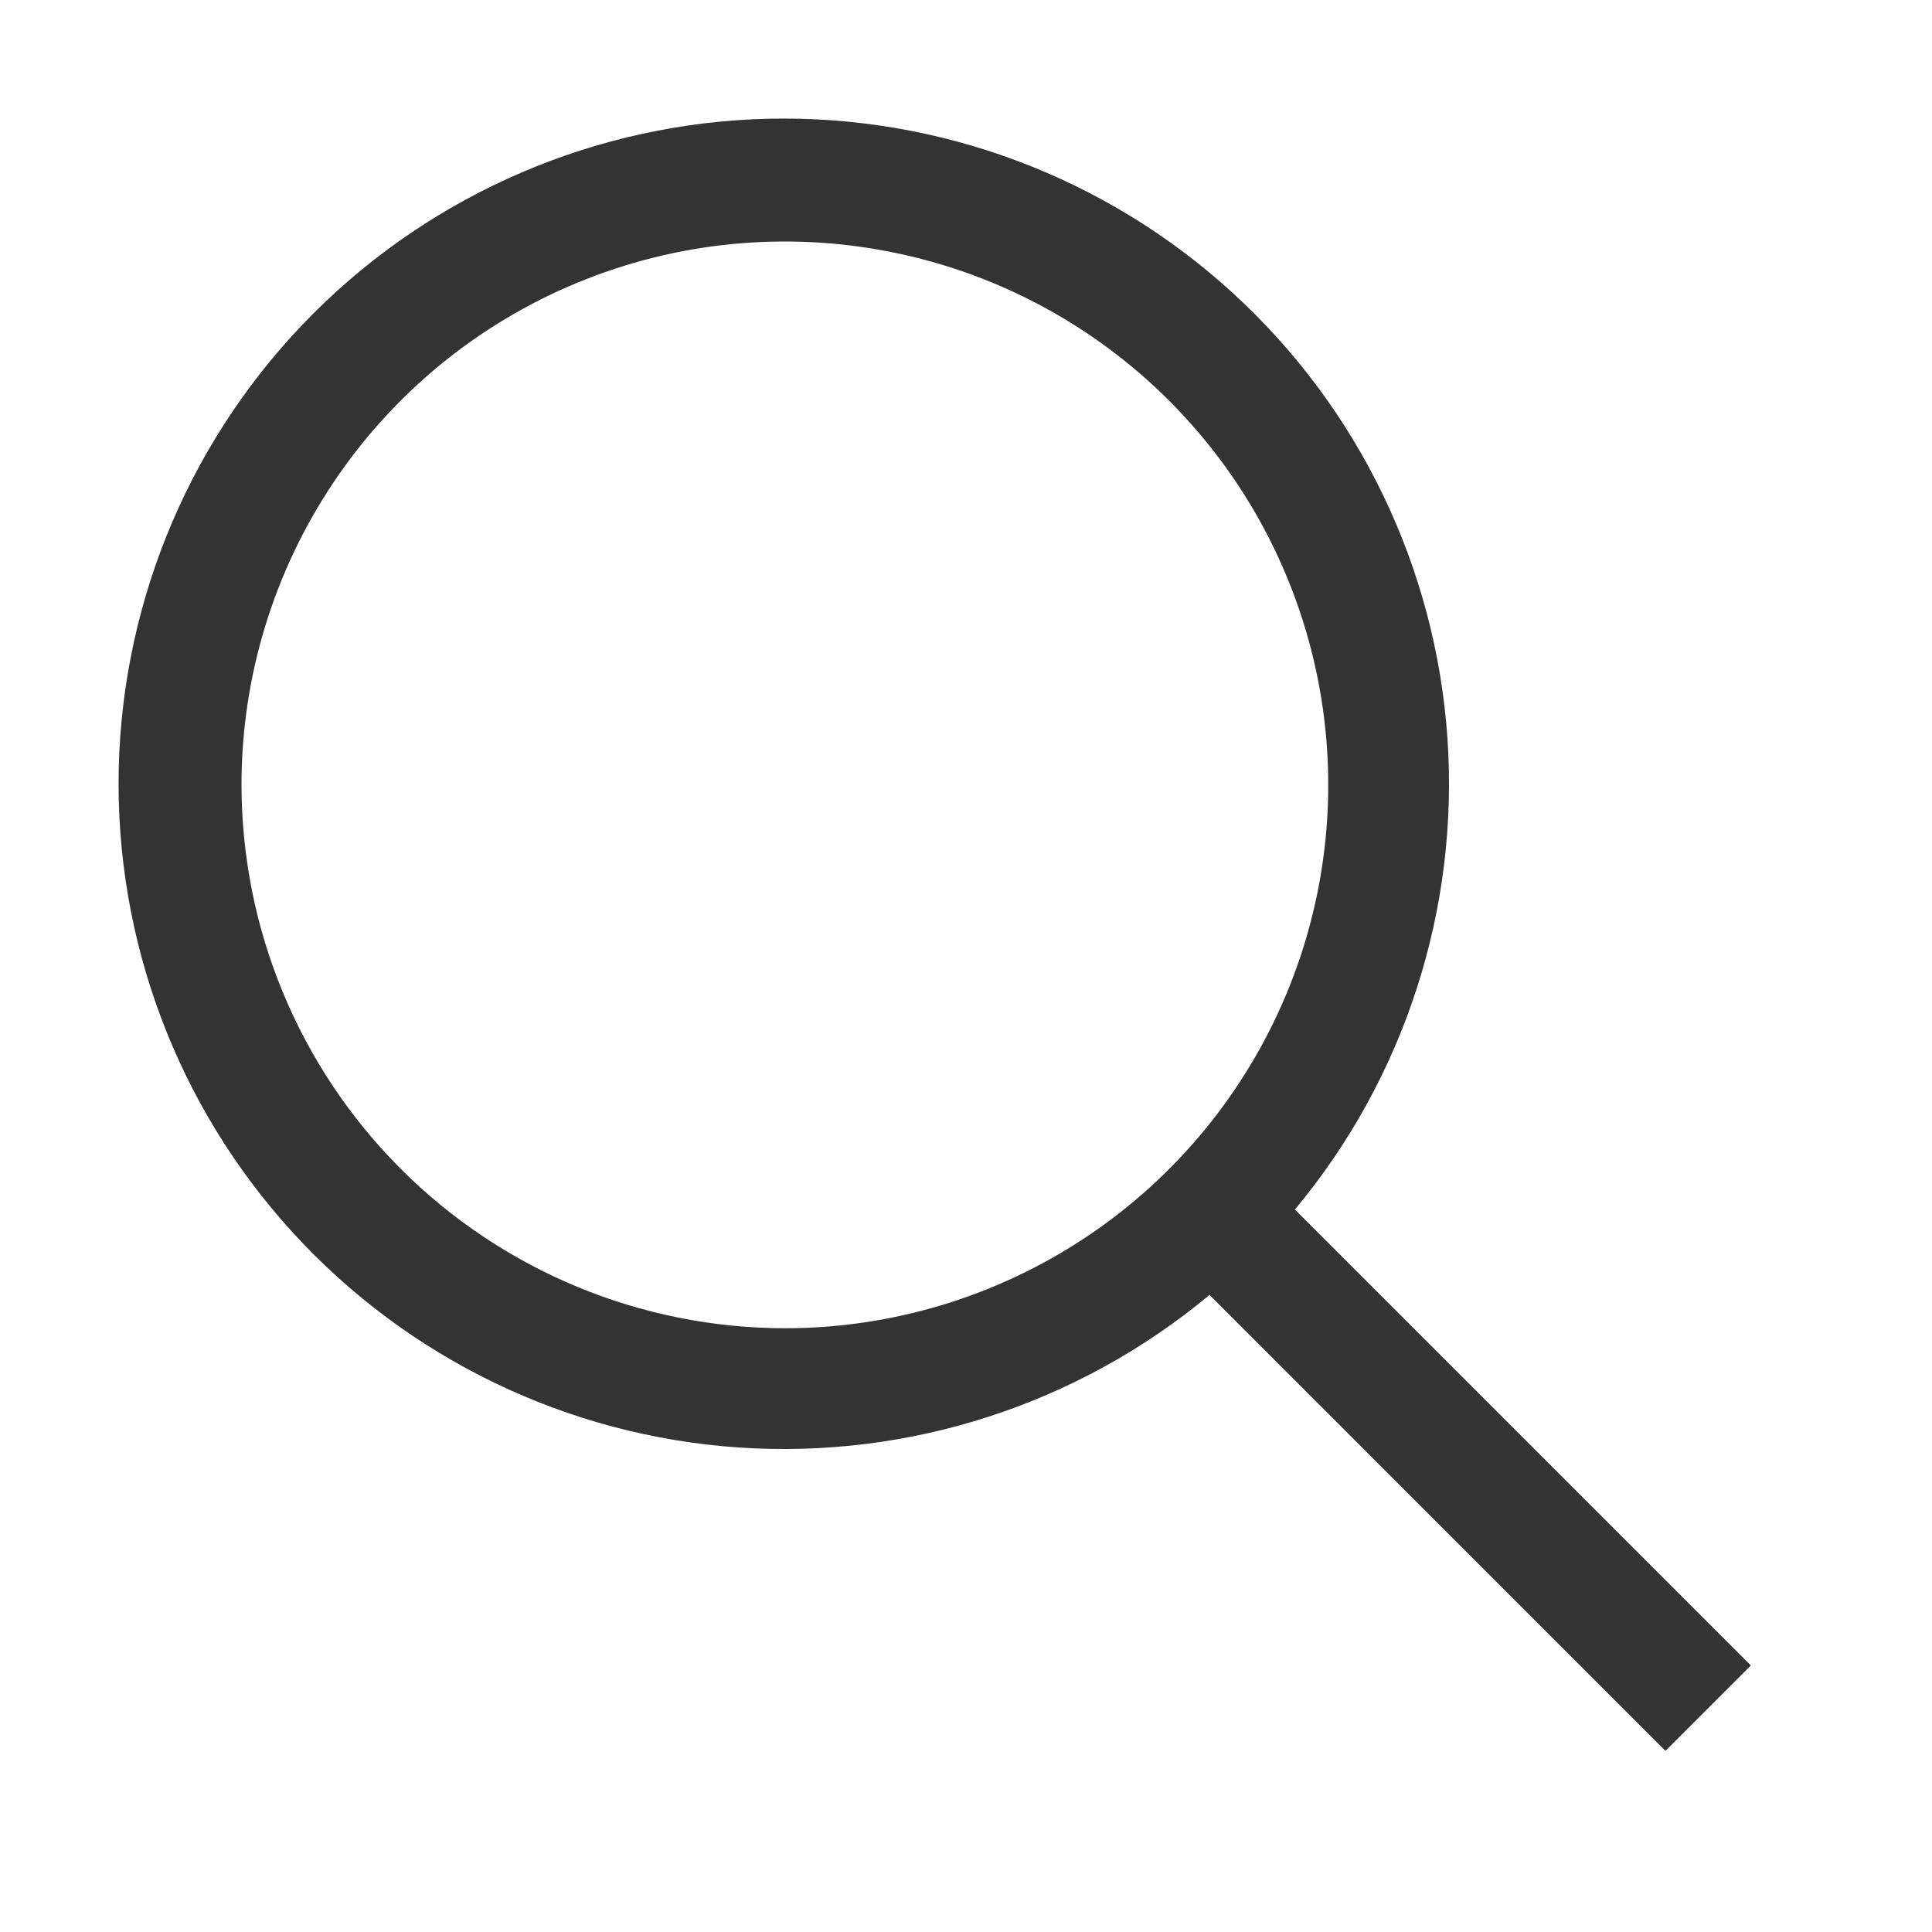
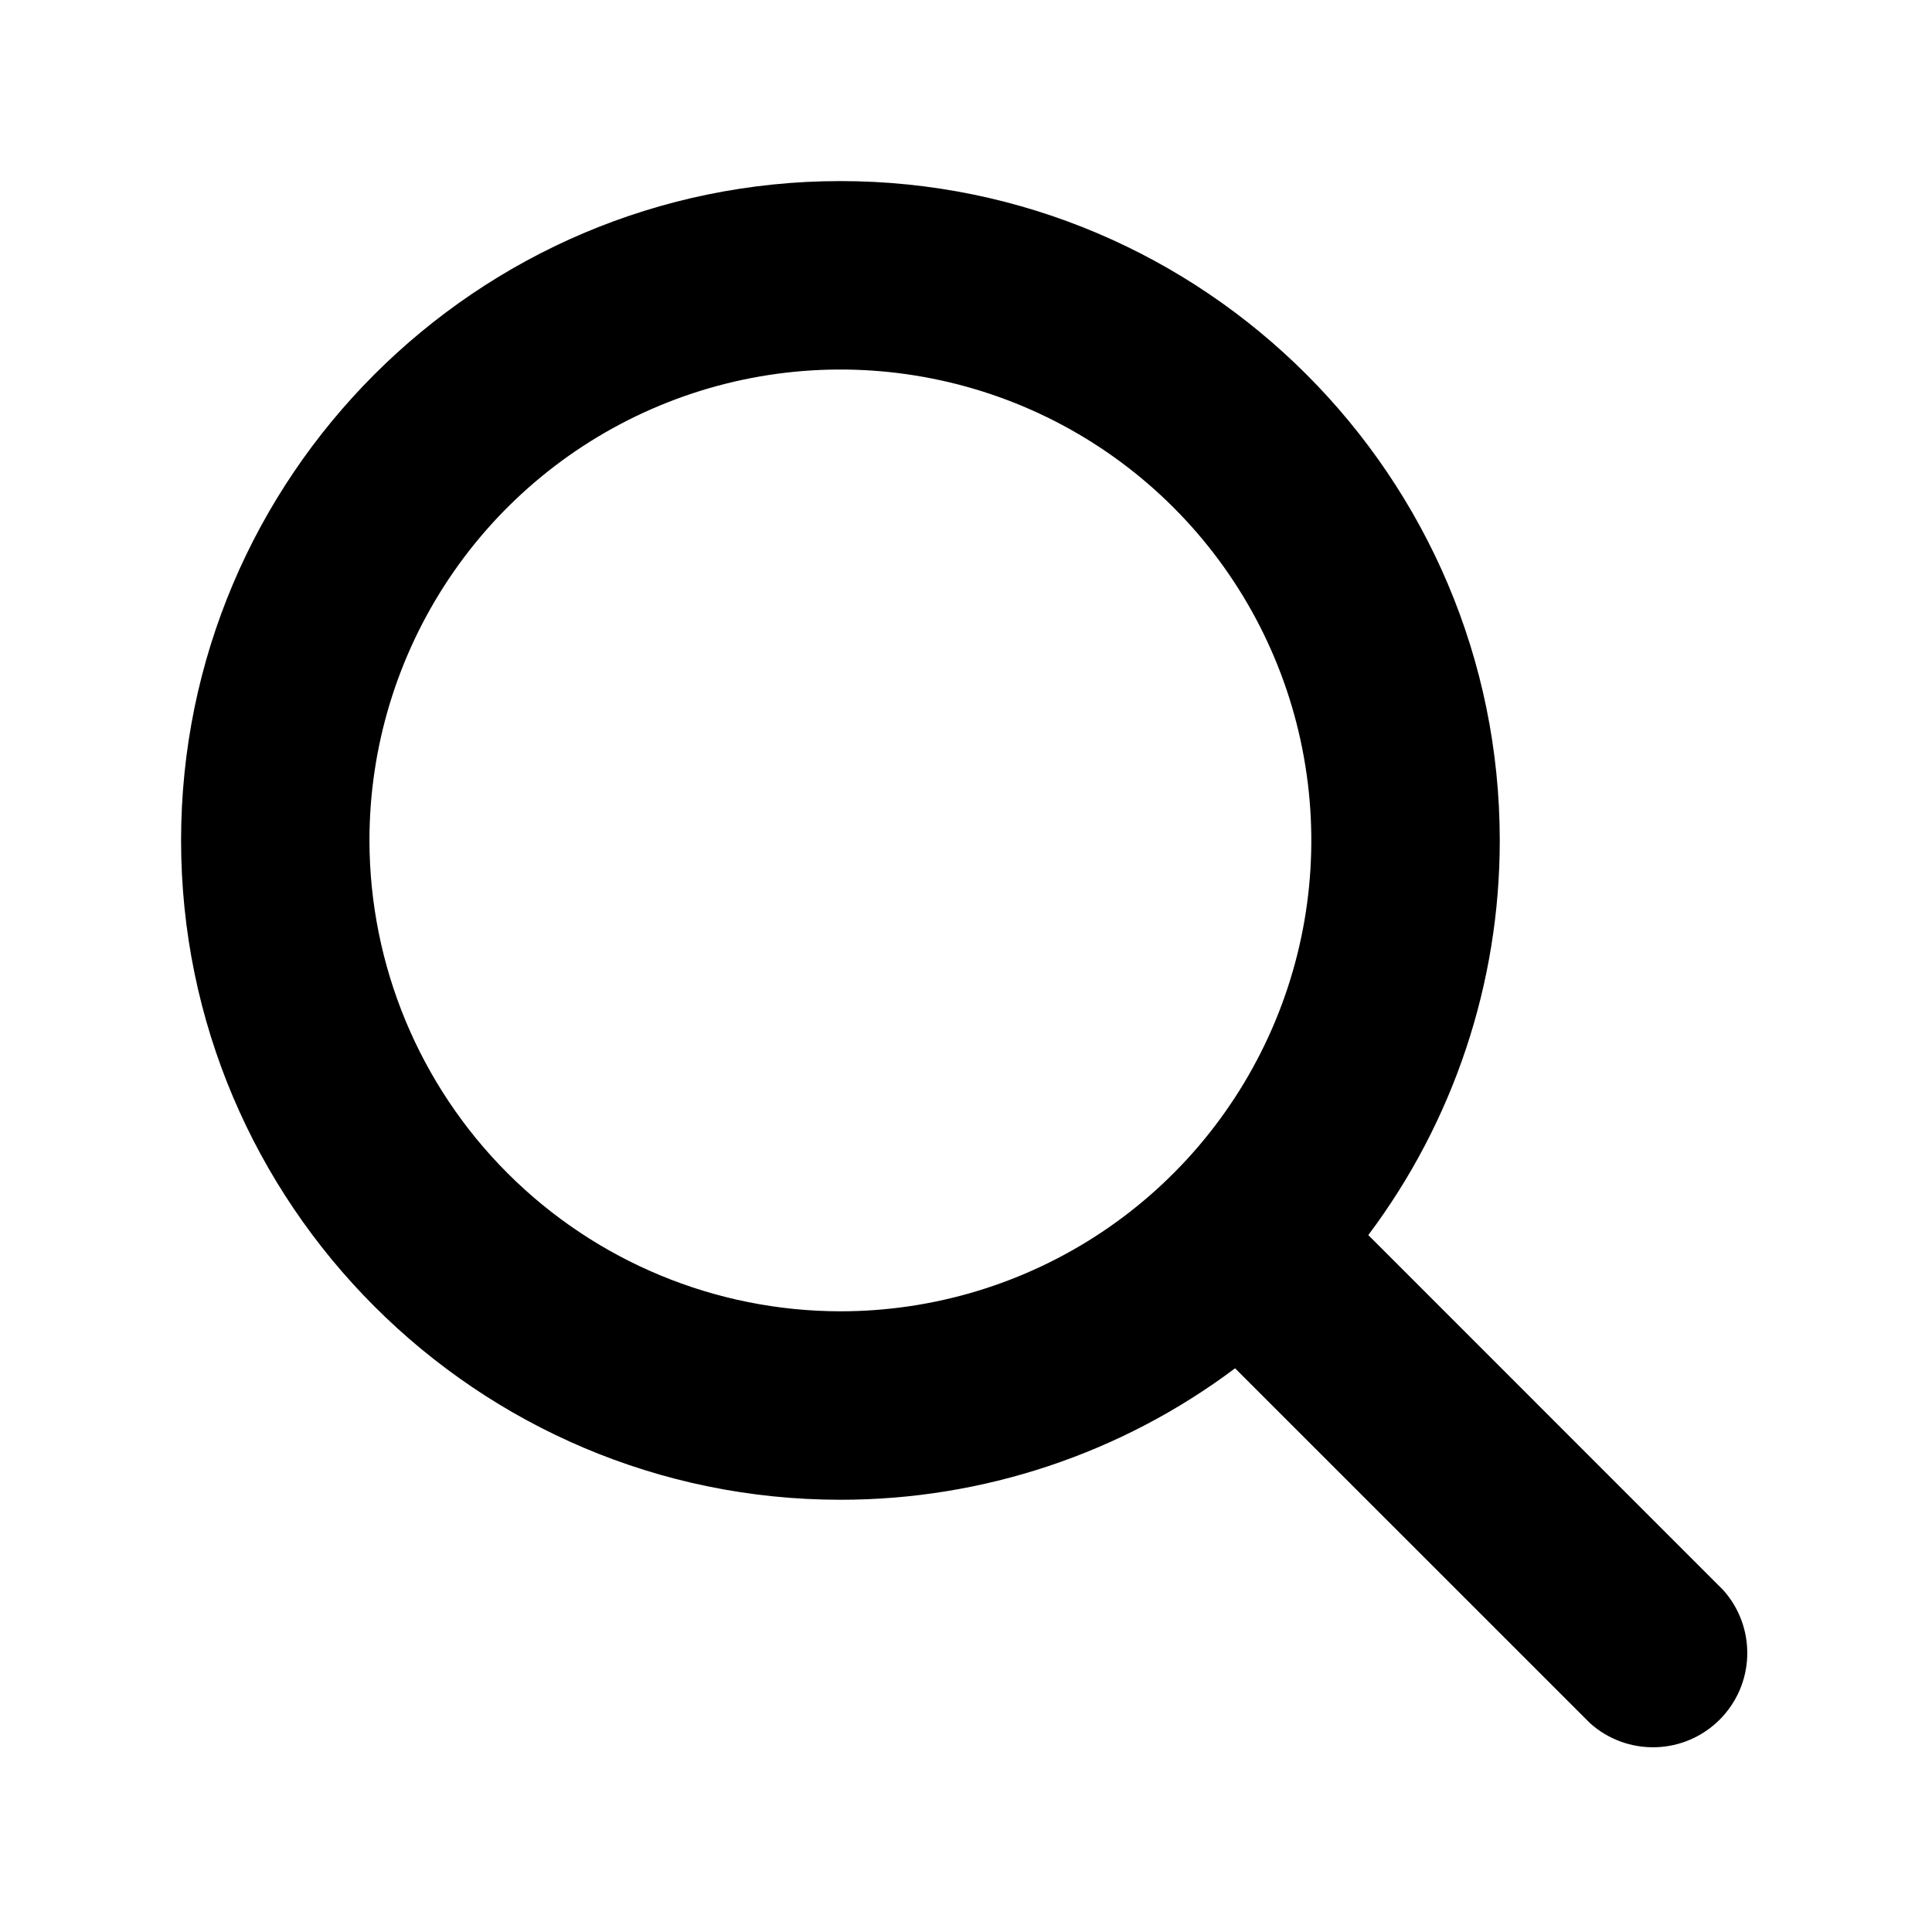
- <svg xmlns="http://www.w3.org/2000/svg" width="24" height="24" viewBox="0 0 24 24" fill="none">
-   <path d="M21.75 20.689L16.086 15.025C17.447 13.392 18.126 11.296 17.981 9.174C17.836 7.052 16.879 5.068 15.308 3.634C13.738 2.2 11.675 1.427 9.549 1.475C7.423 1.524 5.397 2.39 3.893 3.894C2.39 5.397 1.524 7.423 1.475 9.549C1.427 11.675 2.2 13.738 3.634 15.308C5.068 16.879 7.052 17.836 9.174 17.981C11.296 18.126 13.391 17.447 15.025 16.086L20.689 21.75L21.75 20.689ZM3 9.75C3 8.415 3.396 7.11 4.138 6C4.879 4.89 5.933 4.025 7.167 3.514C8.4 3.003 9.757 2.869 11.067 3.13C12.376 3.39 13.579 4.033 14.523 4.977C15.467 5.921 16.11 7.124 16.37 8.433C16.631 9.743 16.497 11.1 15.986 12.333C15.475 13.566 14.61 14.621 13.5 15.362C12.39 16.104 11.085 16.5 9.75 16.5C7.96 16.498 6.245 15.786 4.979 14.521C3.714 13.255 3.002 11.54 3 9.75Z" fill="#333333" />
+ <svg xmlns="http://www.w3.org/2000/svg" width="22" height="22" viewBox="0 0 22 22" fill="none">
+   <path d="M19.623 18.107L15.581 14.064C16.554 12.768 17.079 11.191 17.078 9.57C17.078 5.43 13.71 2.062 9.57 2.062C5.43 2.062 2.062 5.43 2.062 9.57C2.062 13.71 5.43 17.078 9.57 17.078C11.191 17.079 12.768 16.554 14.064 15.581L18.107 19.623C18.311 19.806 18.578 19.904 18.853 19.896C19.127 19.889 19.388 19.776 19.582 19.582C19.776 19.388 19.889 19.127 19.896 18.853C19.904 18.578 19.806 18.311 19.623 18.107ZM4.207 9.57C4.207 8.509 4.522 7.473 5.111 6.591C5.7 5.709 6.538 5.022 7.518 4.616C8.498 4.21 9.576 4.104 10.616 4.311C11.656 4.517 12.612 5.028 13.362 5.778C14.112 6.528 14.623 7.484 14.829 8.524C15.036 9.564 14.93 10.642 14.524 11.622C14.118 12.602 13.431 13.44 12.549 14.029C11.667 14.618 10.631 14.932 9.57 14.932C8.148 14.931 6.785 14.365 5.78 13.36C4.775 12.355 4.209 10.992 4.207 9.57Z" fill="black" />
</svg>
